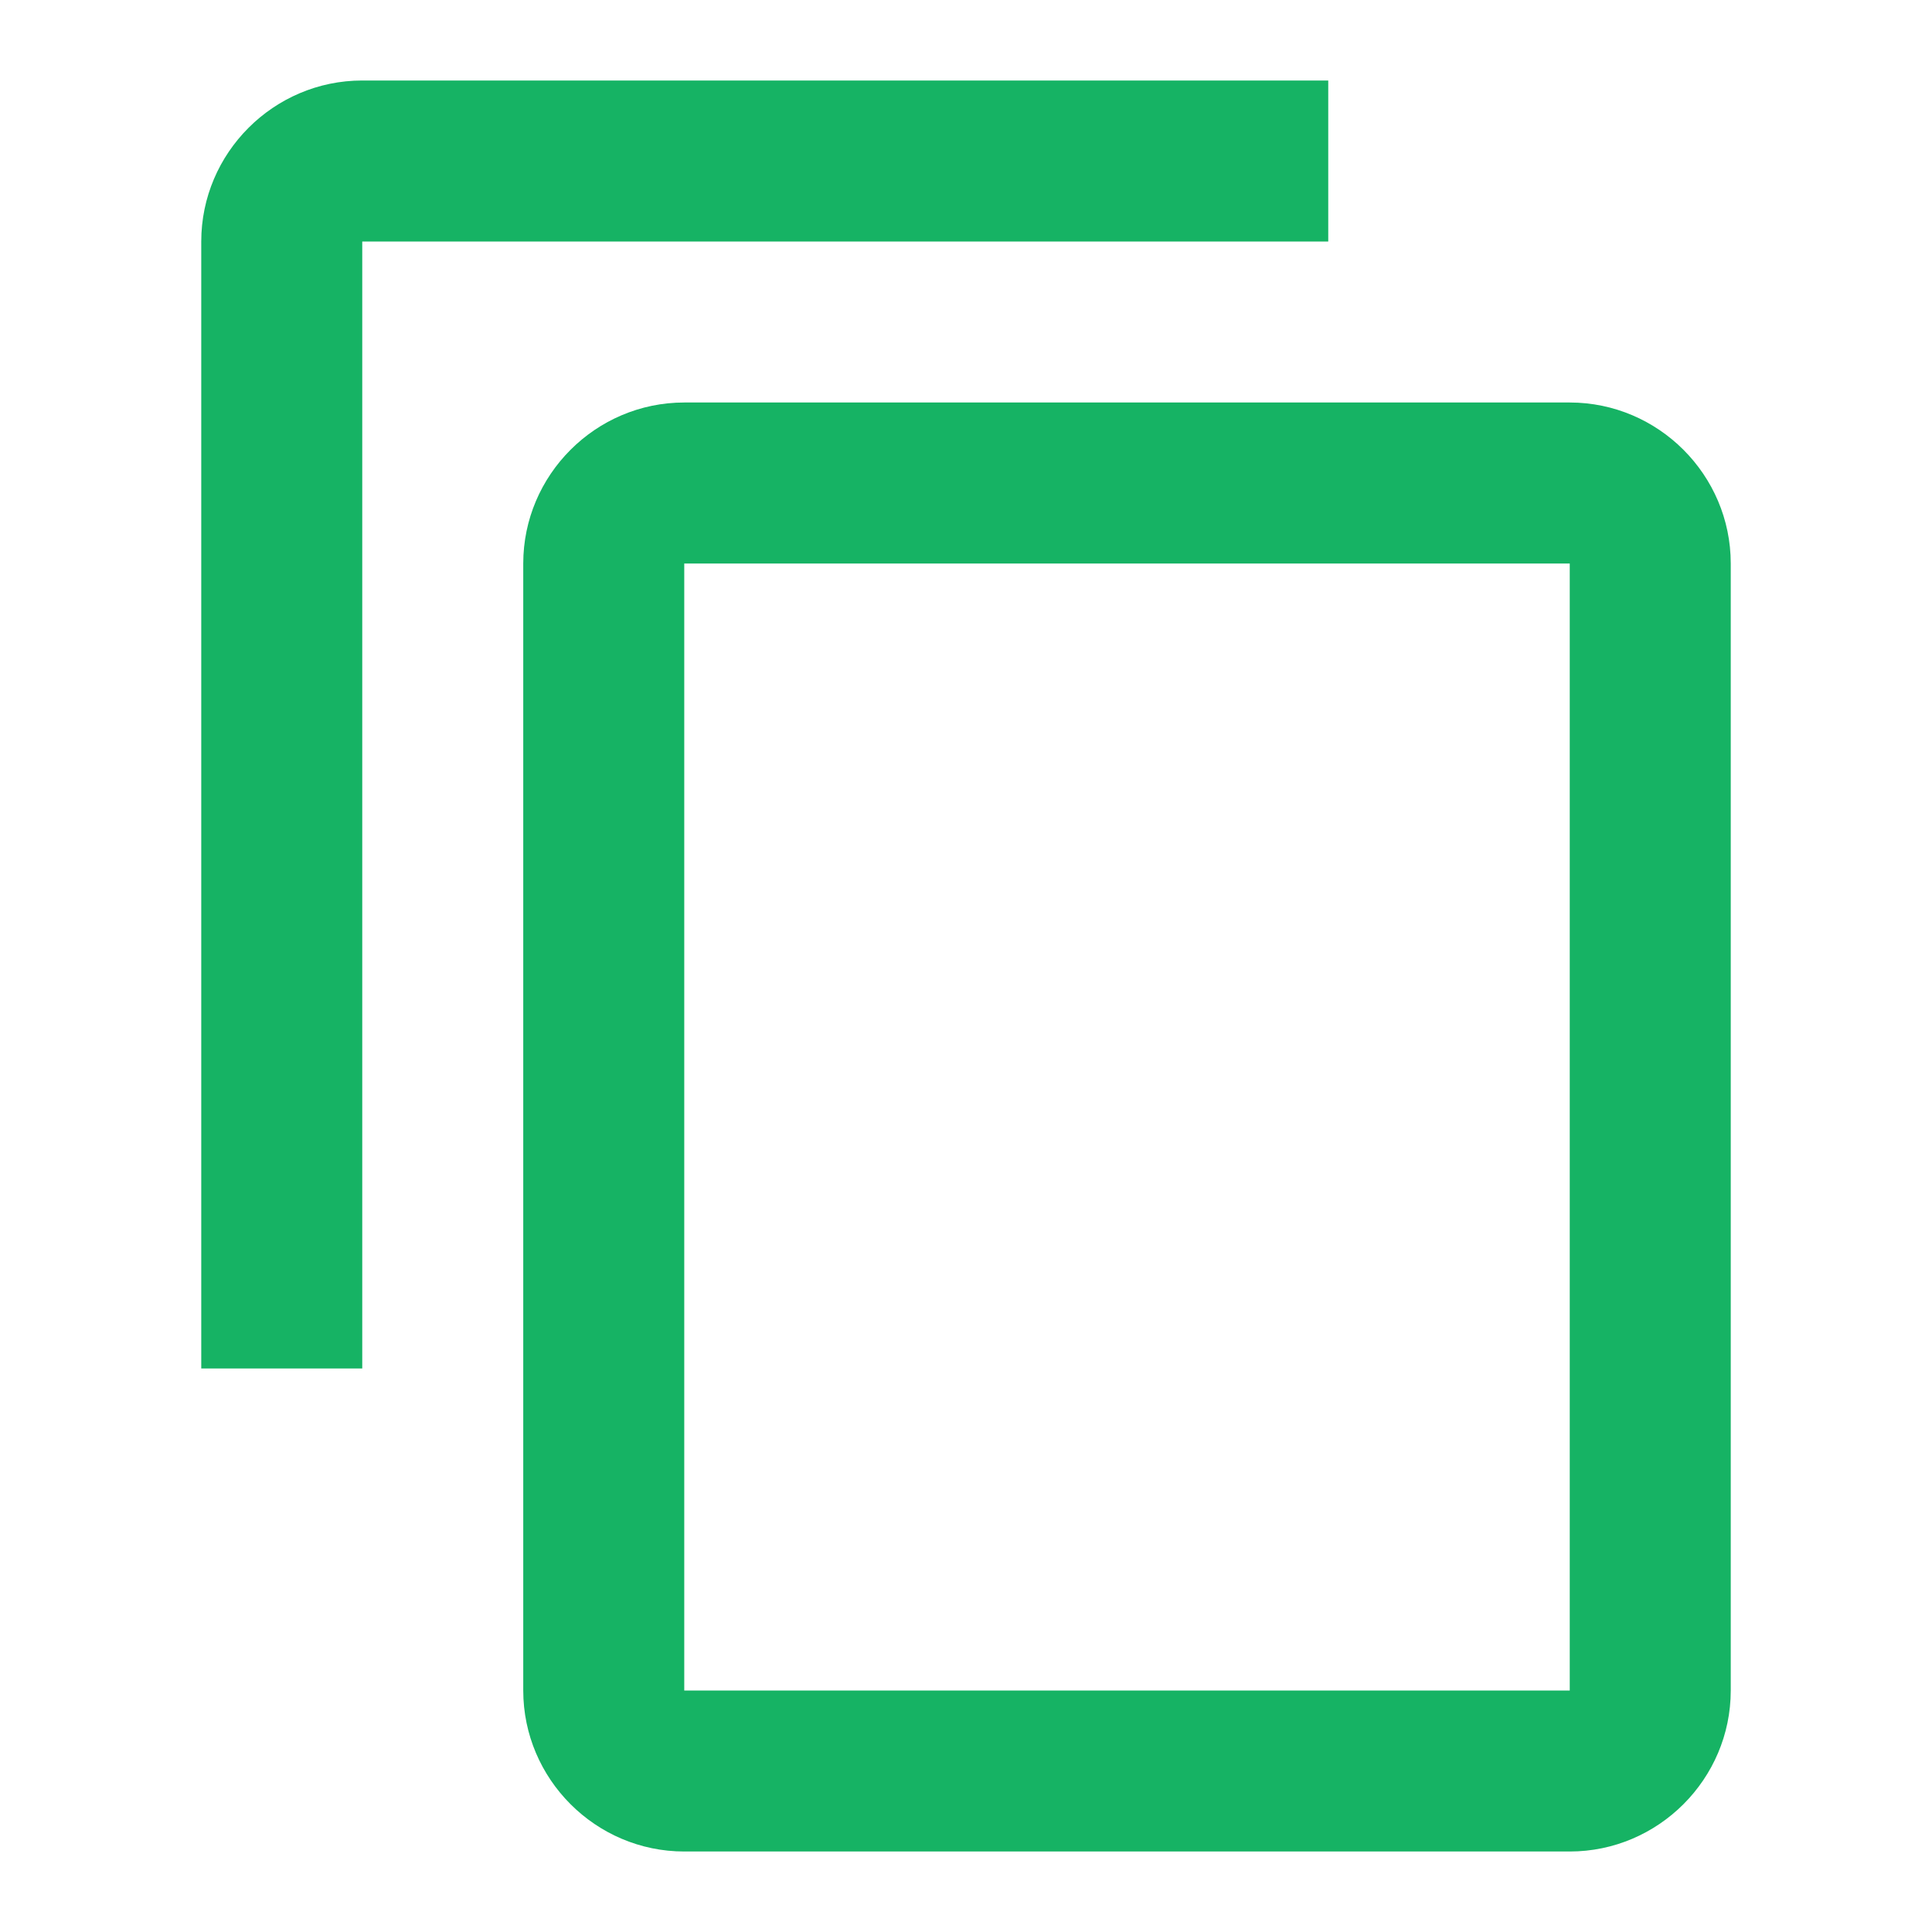
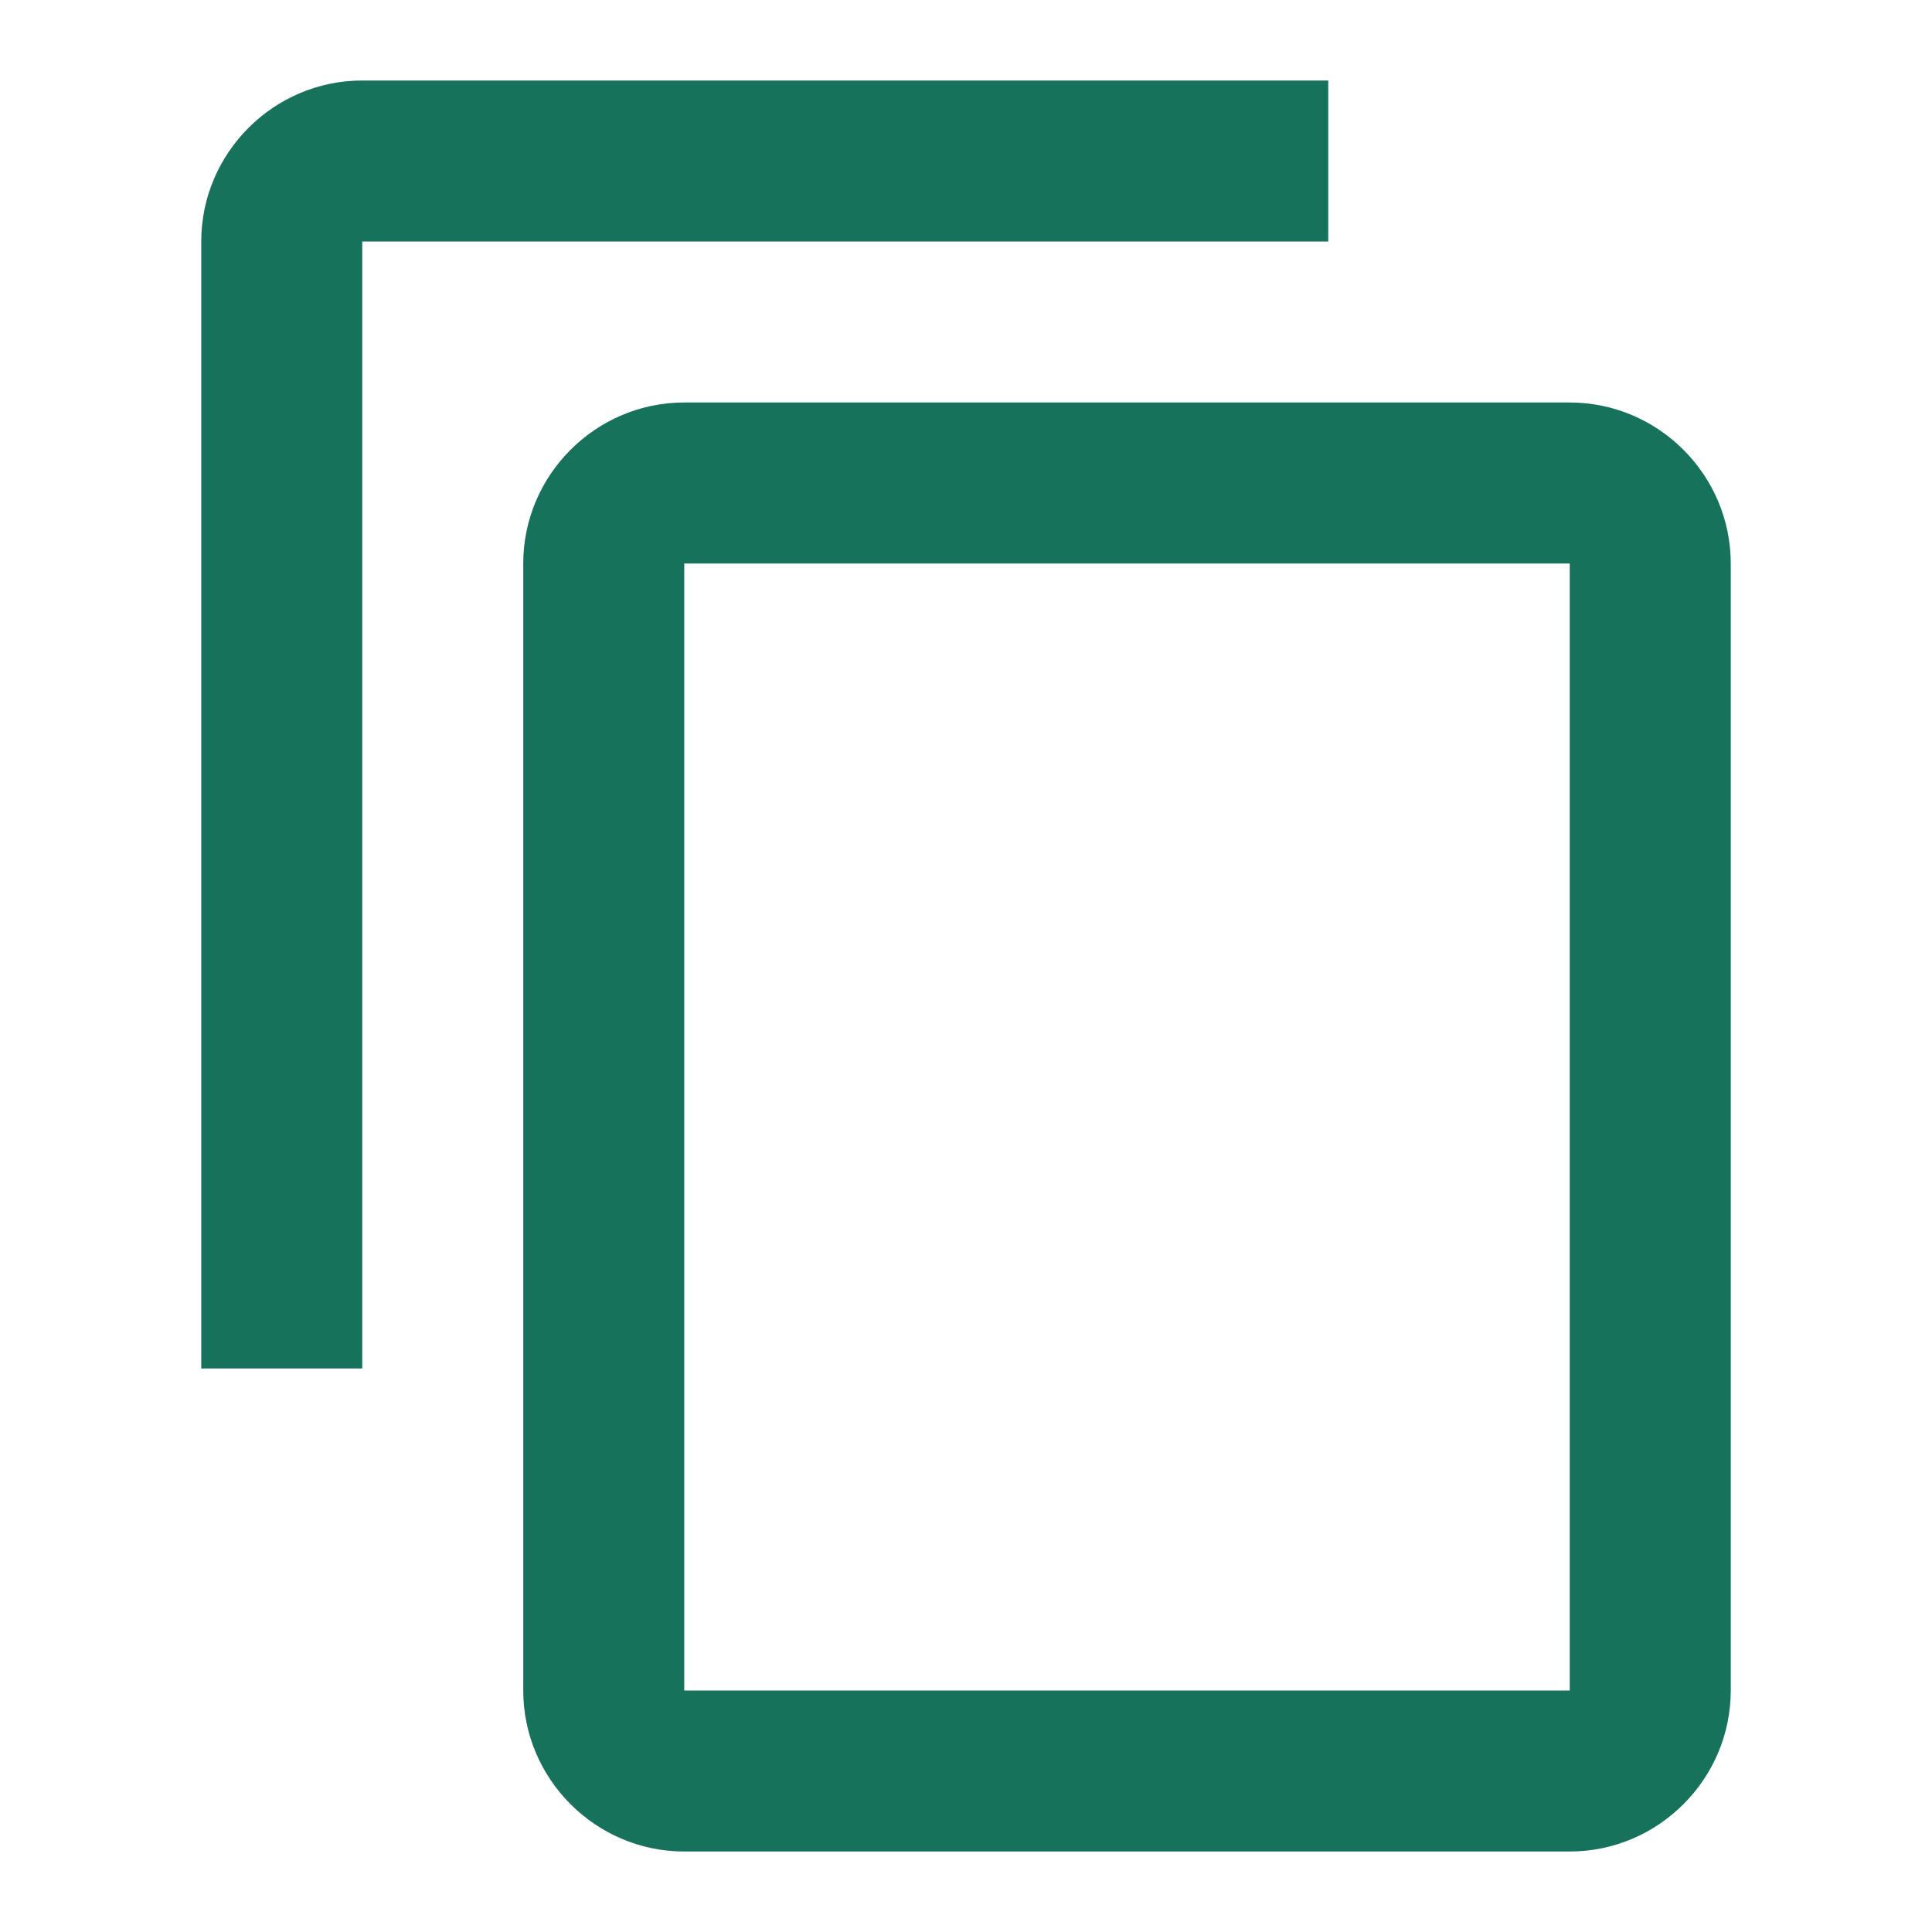
<svg xmlns="http://www.w3.org/2000/svg" width="24" height="24" viewBox="0 0 24 24" fill="none">
-   <path d="M16.5 1H4.5C3.4 1 2.5 1.9 2.5 3V17H4.5V3H16.5V1ZM19.5 5H8.5C7.4 5 6.5 5.9 6.5 7V21C6.5 22.1 7.4 23 8.5 23H19.5C20.6 23 21.5 22.1 21.5 21V7C21.5 5.9 20.6 5 19.5 5ZM19.5 21H8.5V7H19.5V21Z" fill="#16B364" />
+   <path d="M16.5 1H4.5C3.4 1 2.5 1.9 2.5 3V17H4.5V3H16.5V1ZM19.5 5H8.5C7.4 5 6.5 5.9 6.5 7V21C6.5 22.1 7.4 23 8.5 23H19.5C20.6 23 21.5 22.1 21.5 21V7C21.5 5.9 20.6 5 19.5 5ZM19.5 21H8.5V7H19.5V21Z" fill="#17725C" />
</svg>
